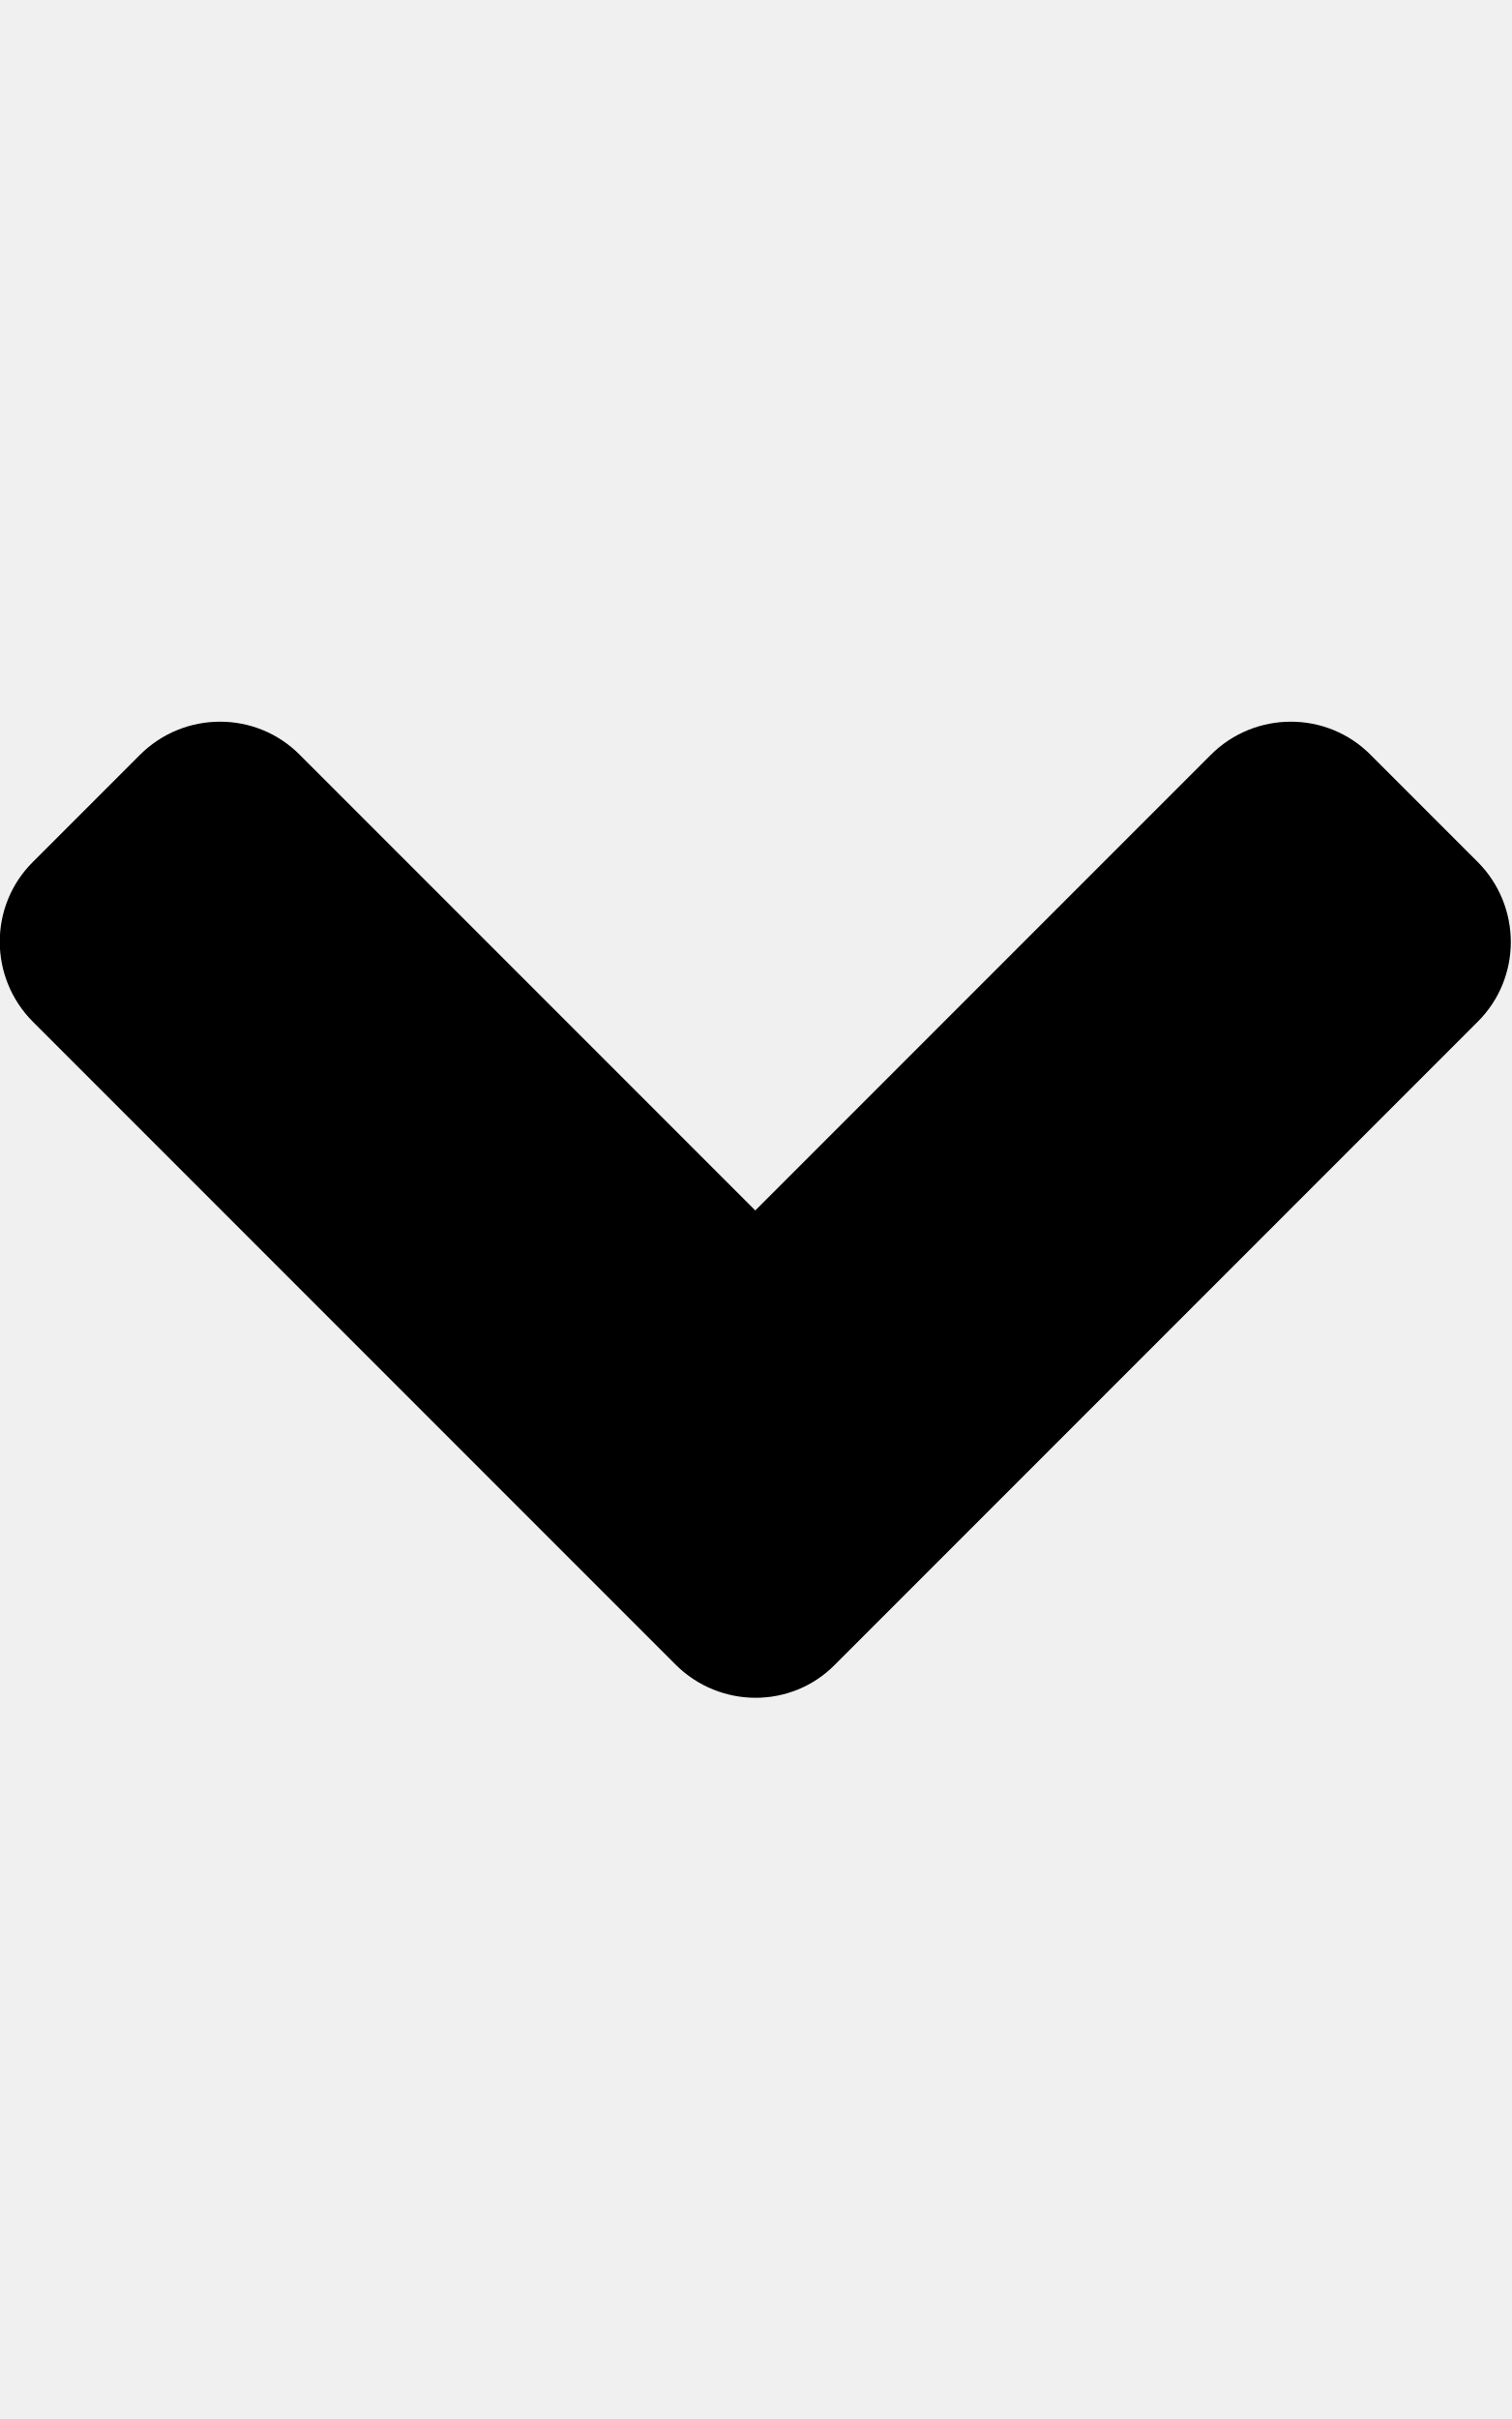
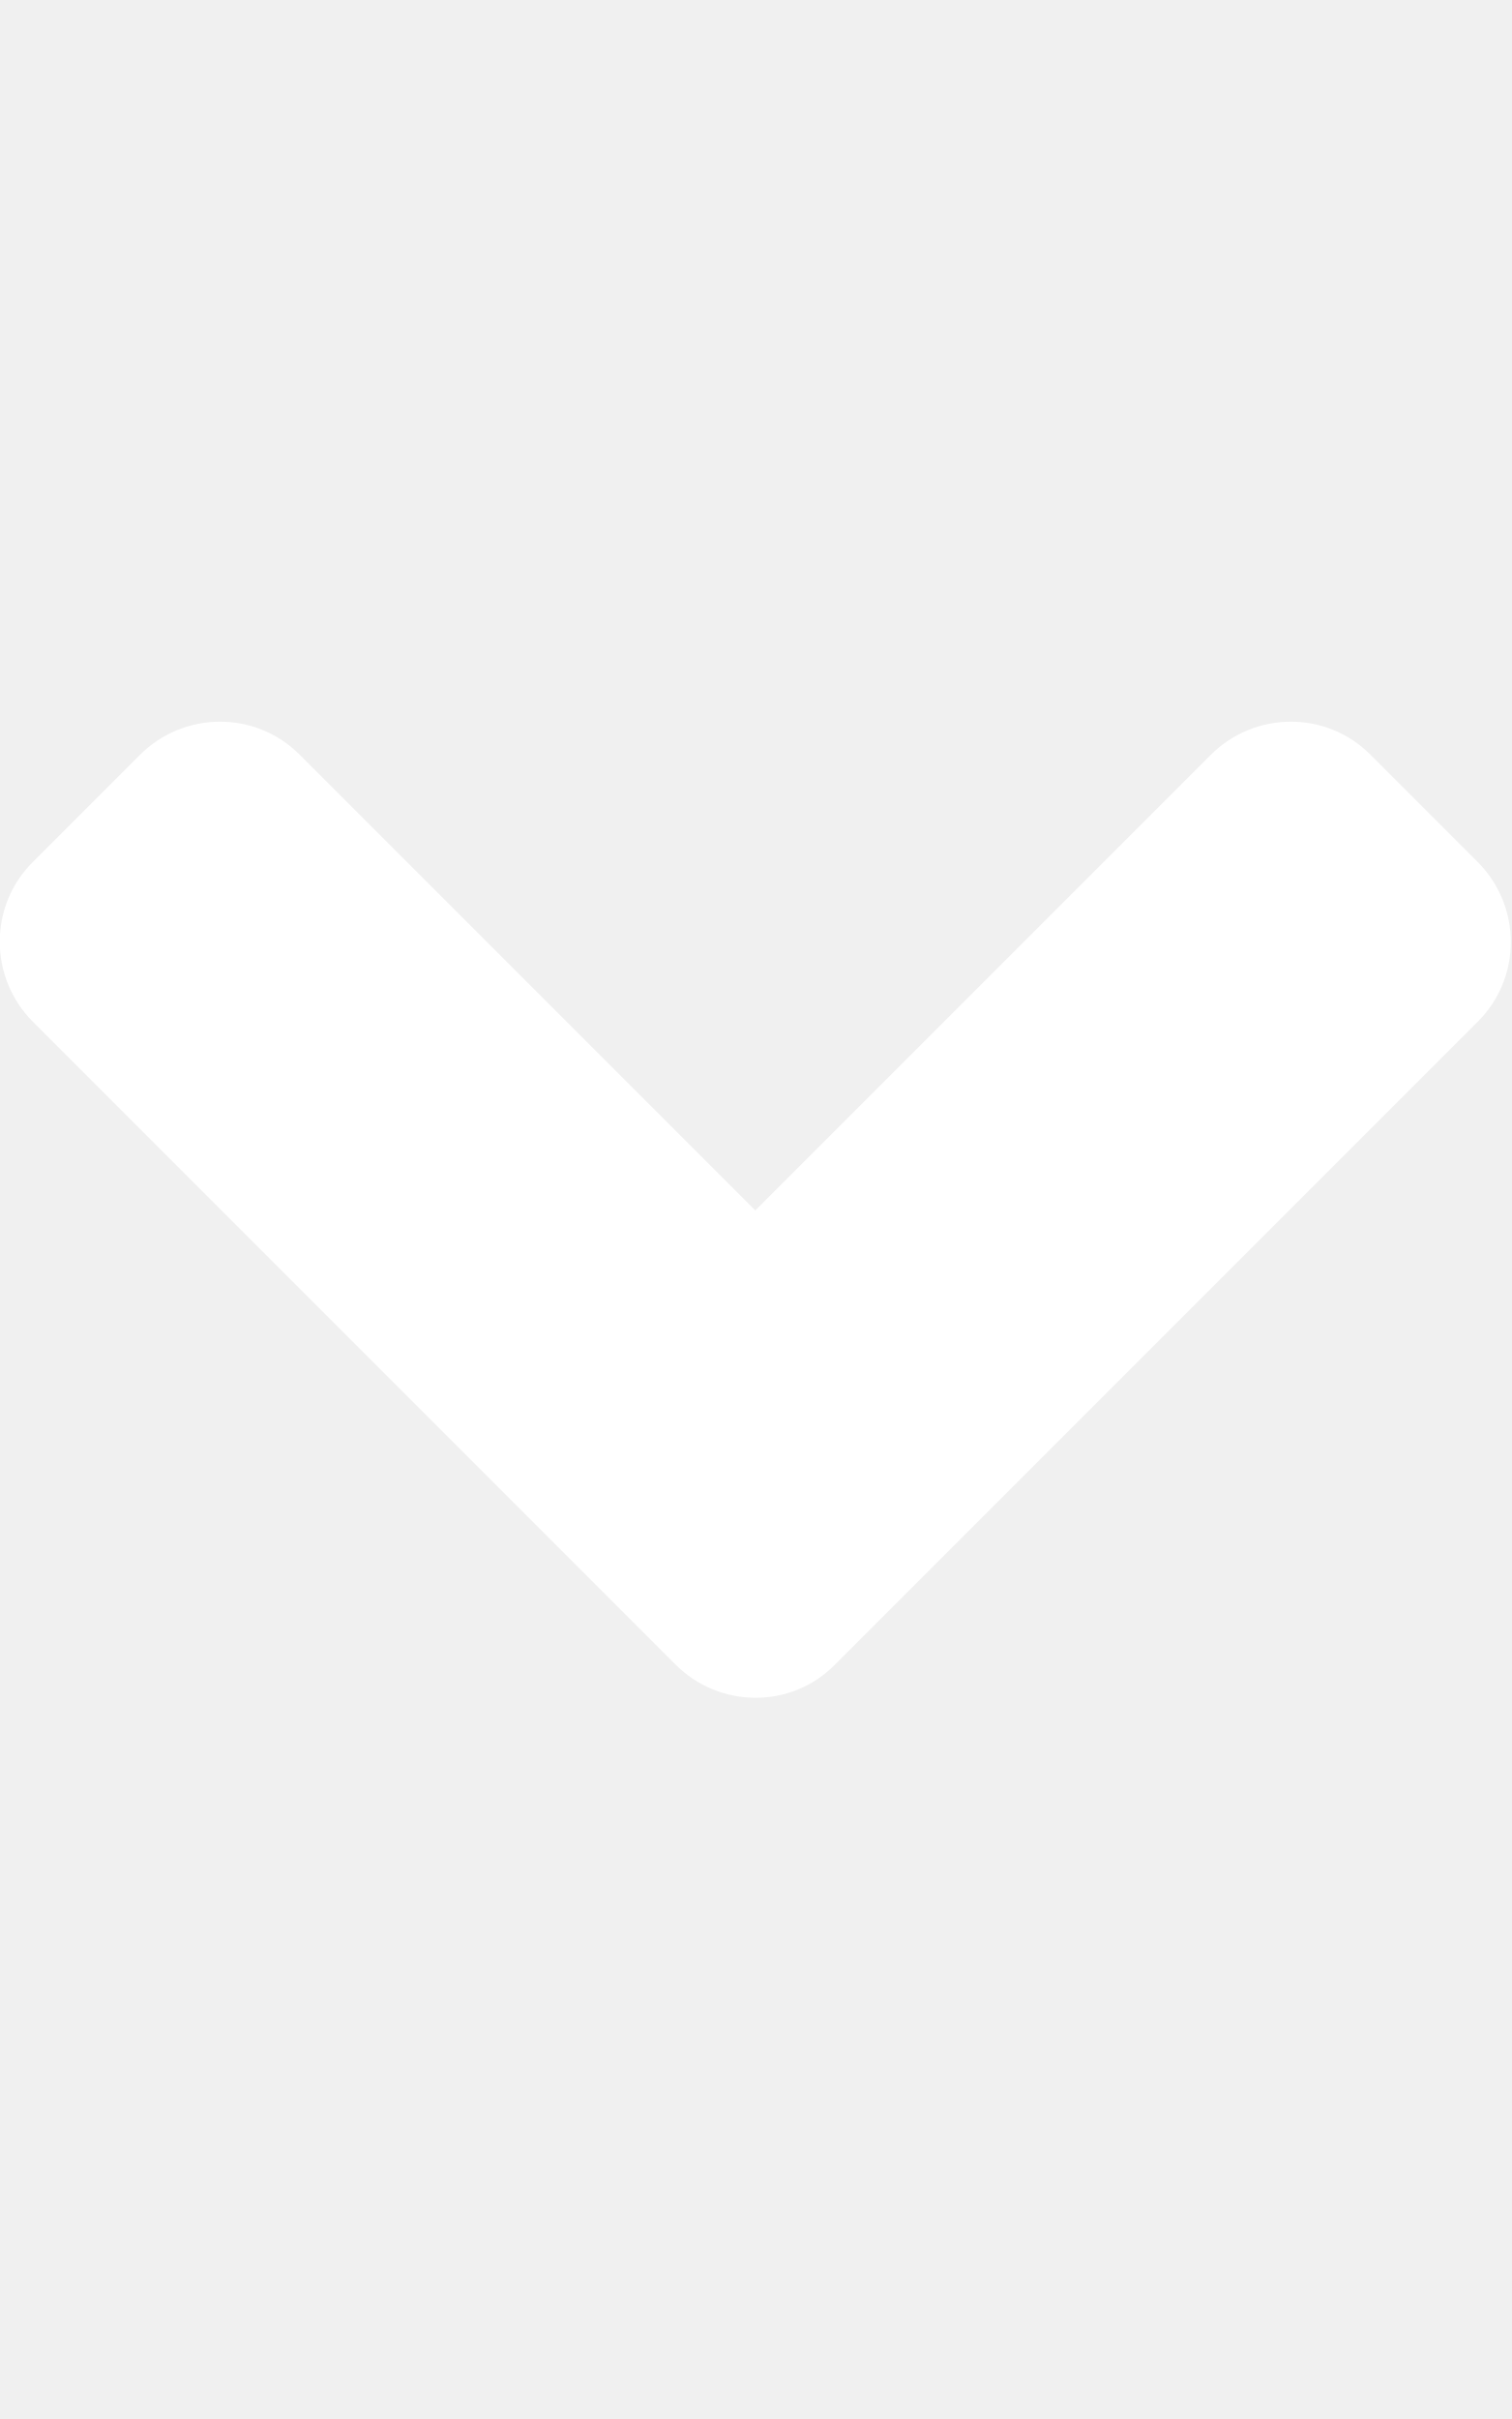
- <svg xmlns="http://www.w3.org/2000/svg" viewBox="0 0 320 512">
+ <svg xmlns="http://www.w3.org/2000/svg" fill="white" viewBox="0 0 320 512">
  <path d="M143 352.3L7 216.3c-9.4-9.4-9.4-24.6 0-33.9l22.6-22.6c9.4-9.4 24.6-9.4 33.9 0l96.4 96.4 96.4-96.4c9.4-9.4 24.6-9.4 33.9 0l22.6 22.6c9.4 9.4 9.4 24.6 0 33.9l-136 136c-9.2 9.4-24.4 9.4-33.8 0z" />
</svg>
